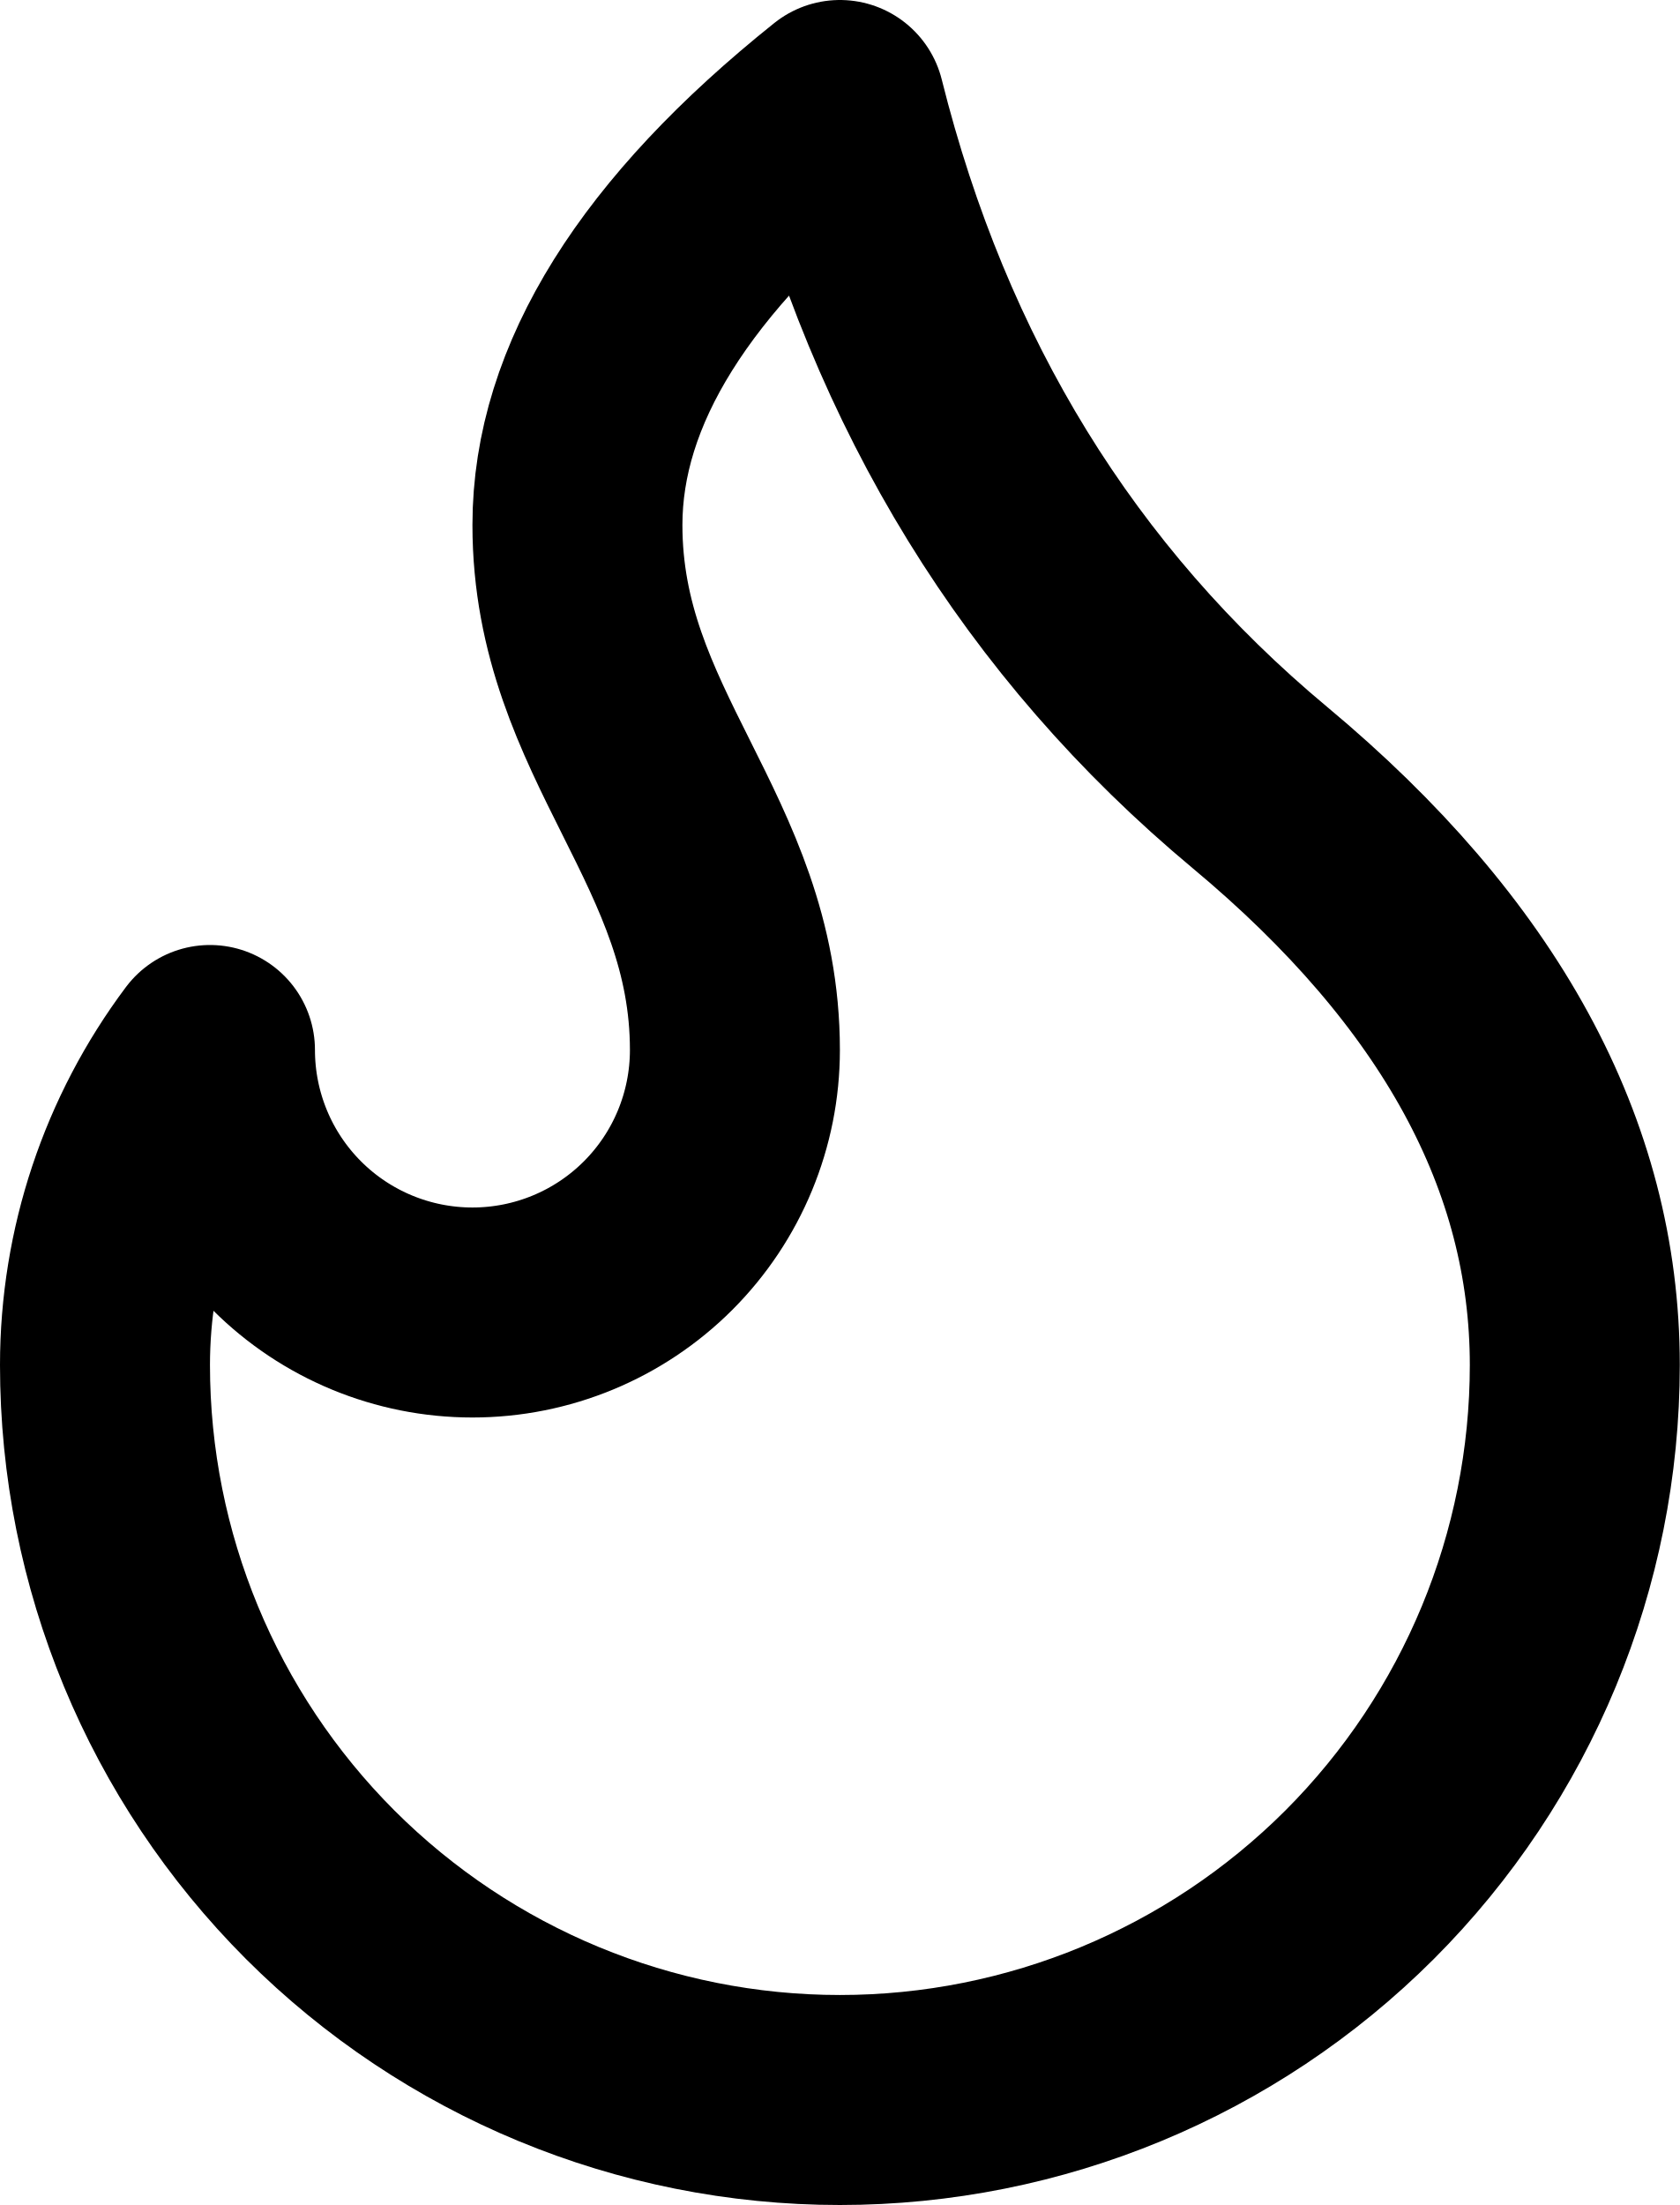
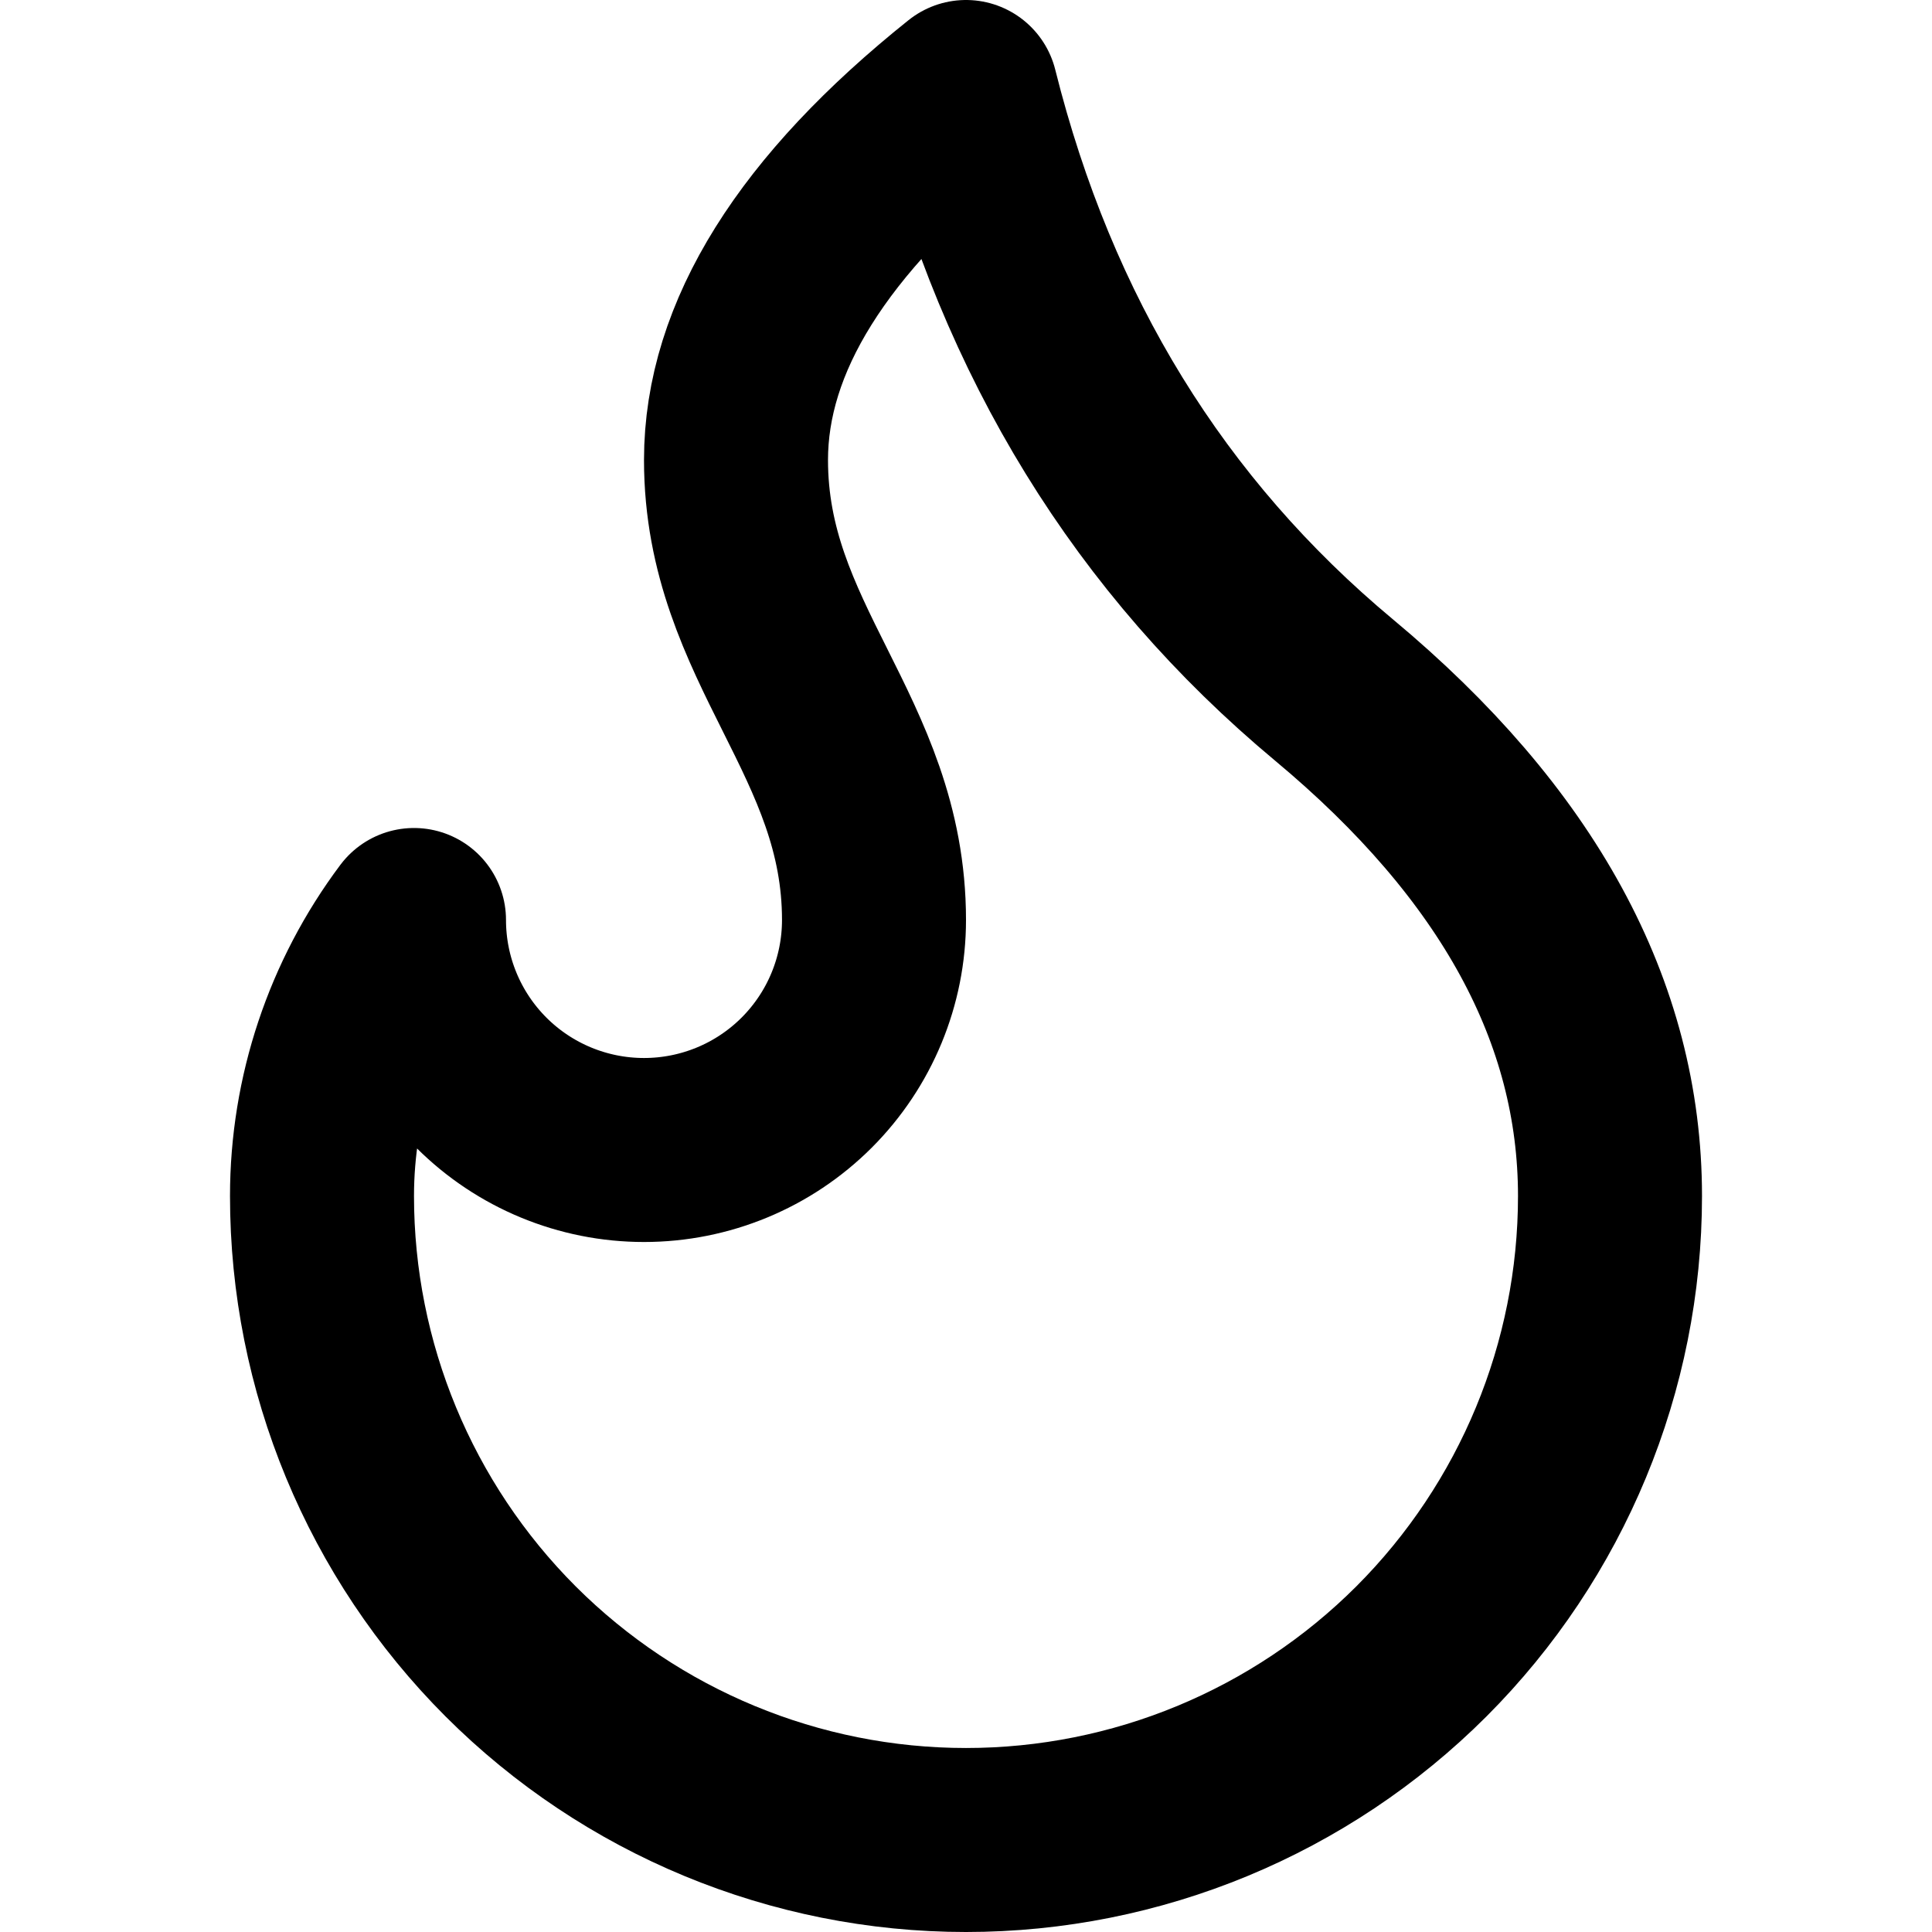
- <svg xmlns="http://www.w3.org/2000/svg" width="16" height="21" viewBox="0 0 16 21" fill="none">
+ <svg xmlns="http://www.w3.org/2000/svg" width="21" height="21" viewBox="-2.5 0 21 21" fill="none">
  <path d="M8 1C8.667 3.667 10 5.833 12 7.5C14 9.167 15 11 15 13C15 14.857 14.262 16.637 12.95 17.95C11.637 19.262 9.857 20 8 20C6.143 20 4.363 19.262 3.05 17.95C1.738 16.637 1 14.857 1 13C1 11.918 1.351 10.866 2 10C2 10.663 2.263 11.299 2.732 11.768C3.201 12.237 3.837 12.5 4.5 12.5C5.163 12.5 5.799 12.237 6.268 11.768C6.737 11.299 7 10.663 7 10C7 8 5.5 7 5.5 5C5.5 3.667 6.333 2.333 8 1Z" stroke="currentColor" stroke-width="2" stroke-linecap="round" stroke-linejoin="round" />
</svg>
